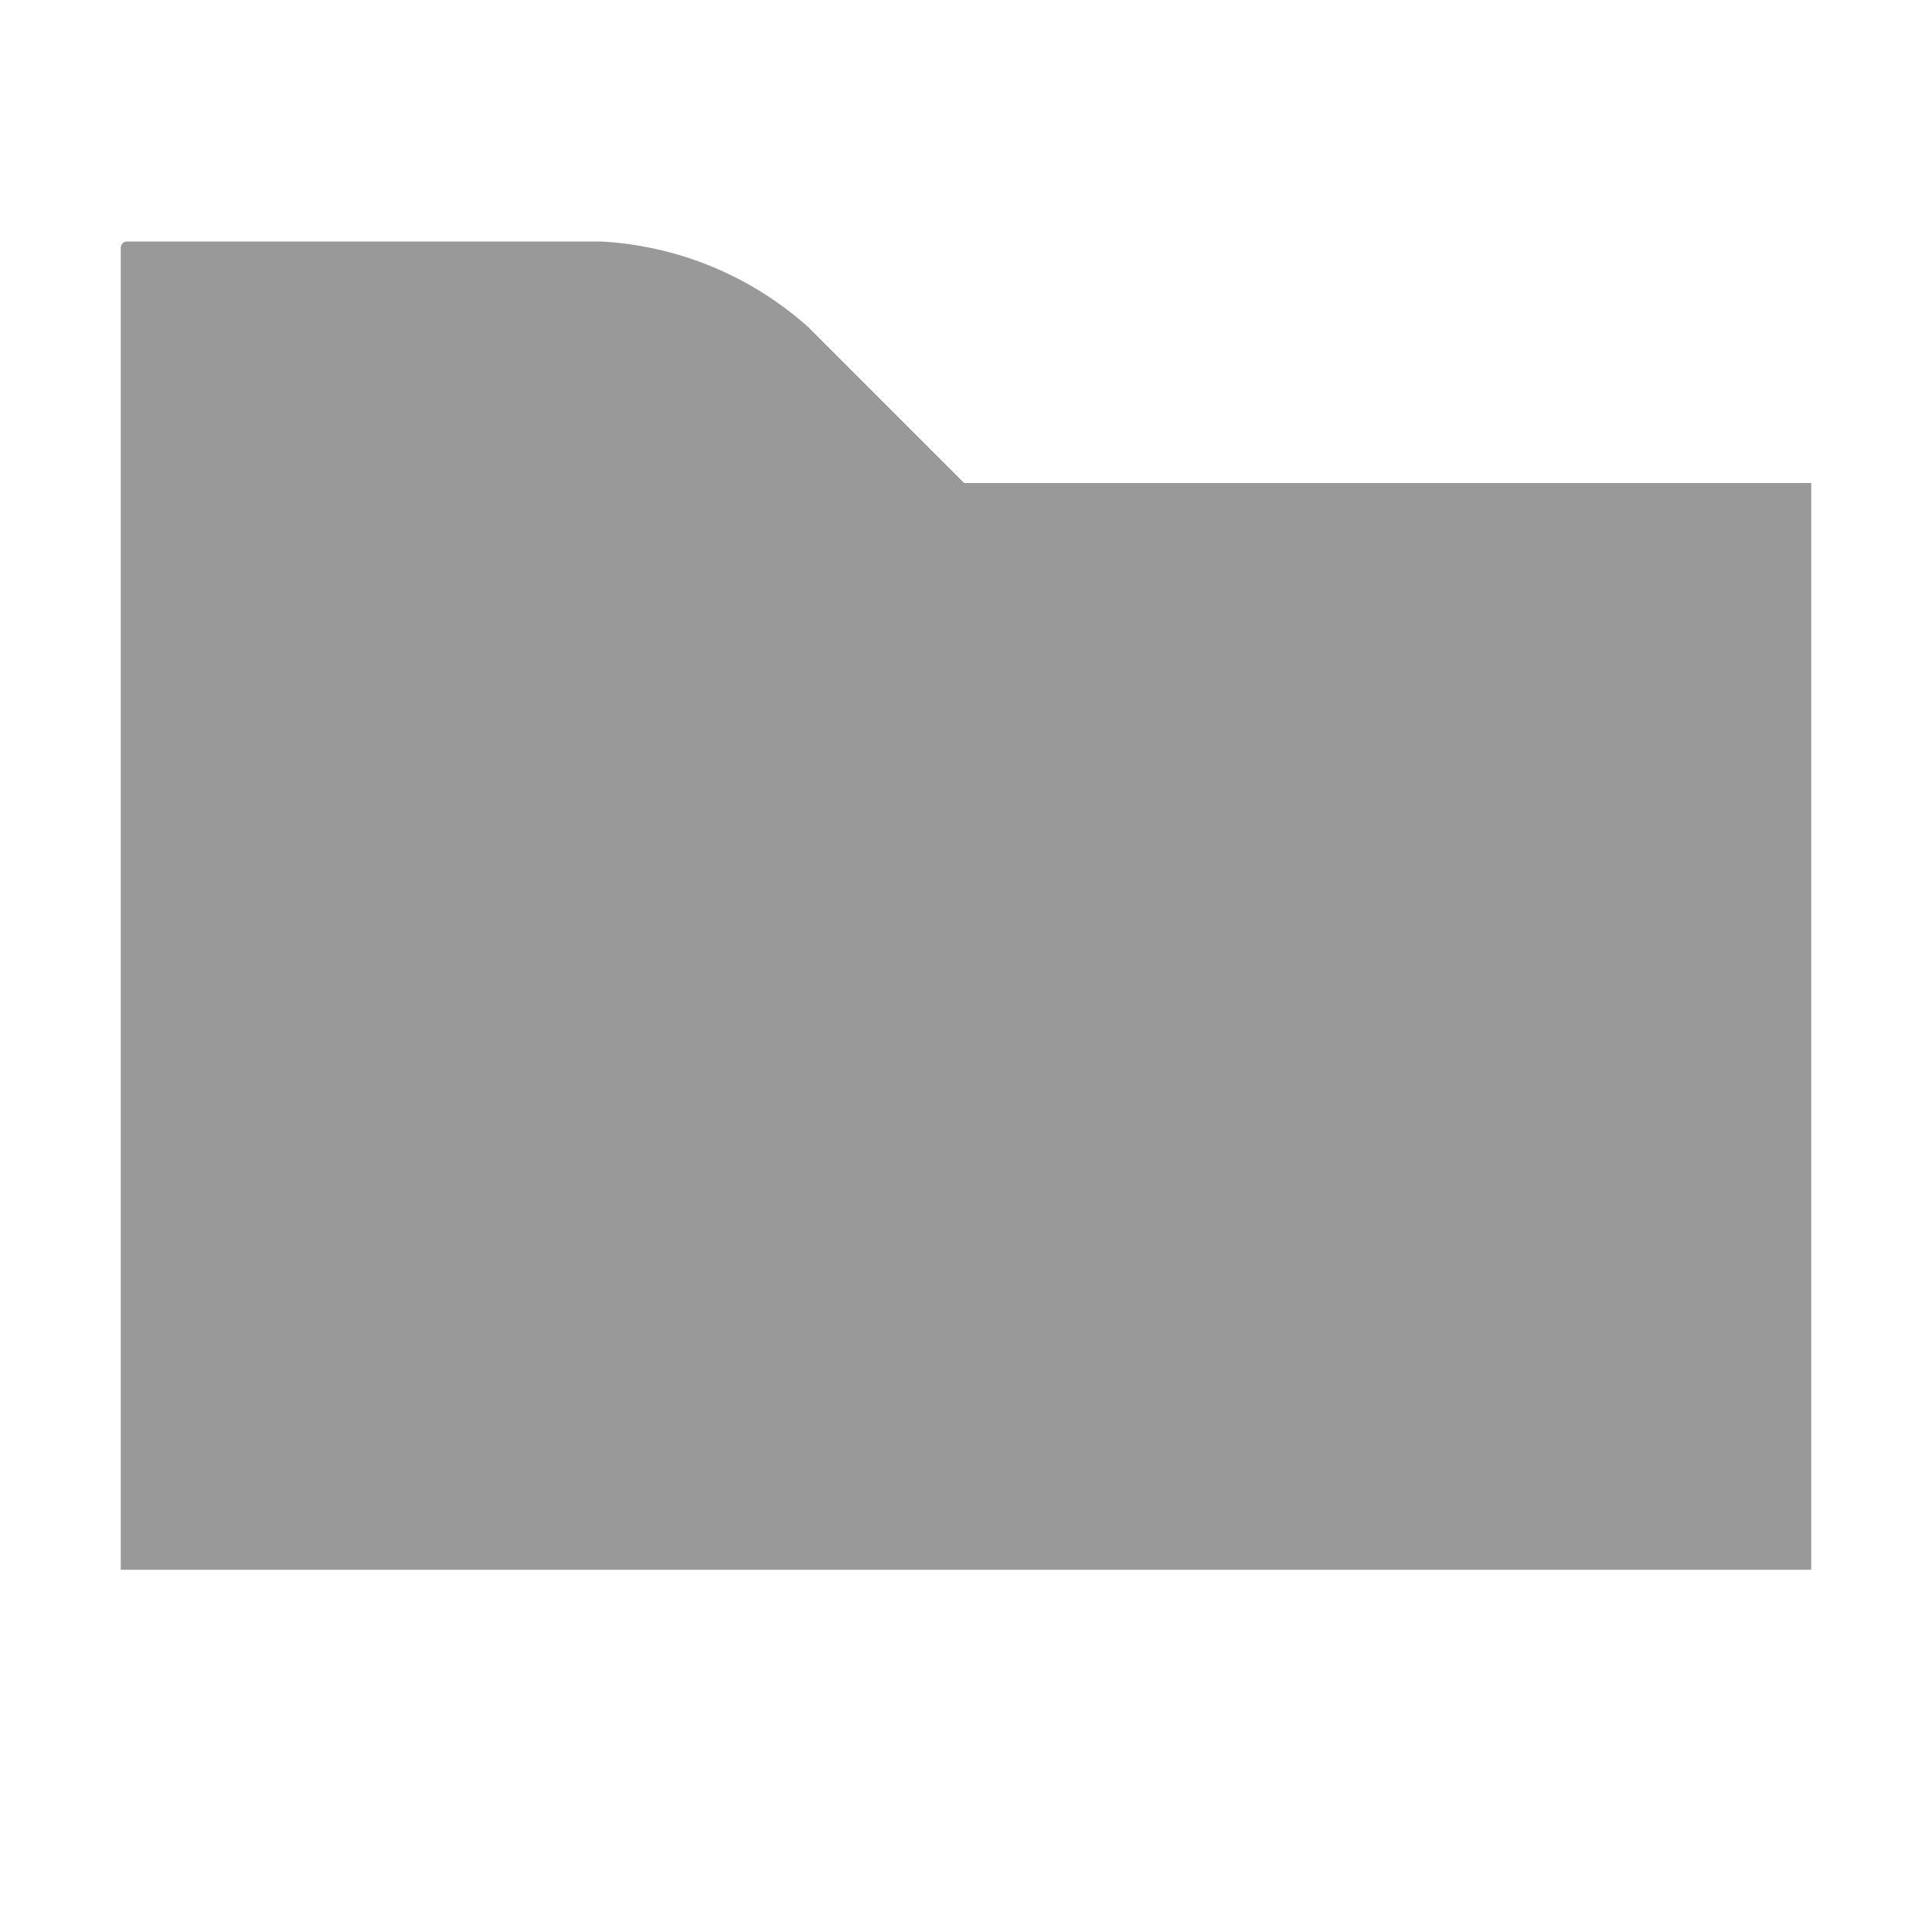
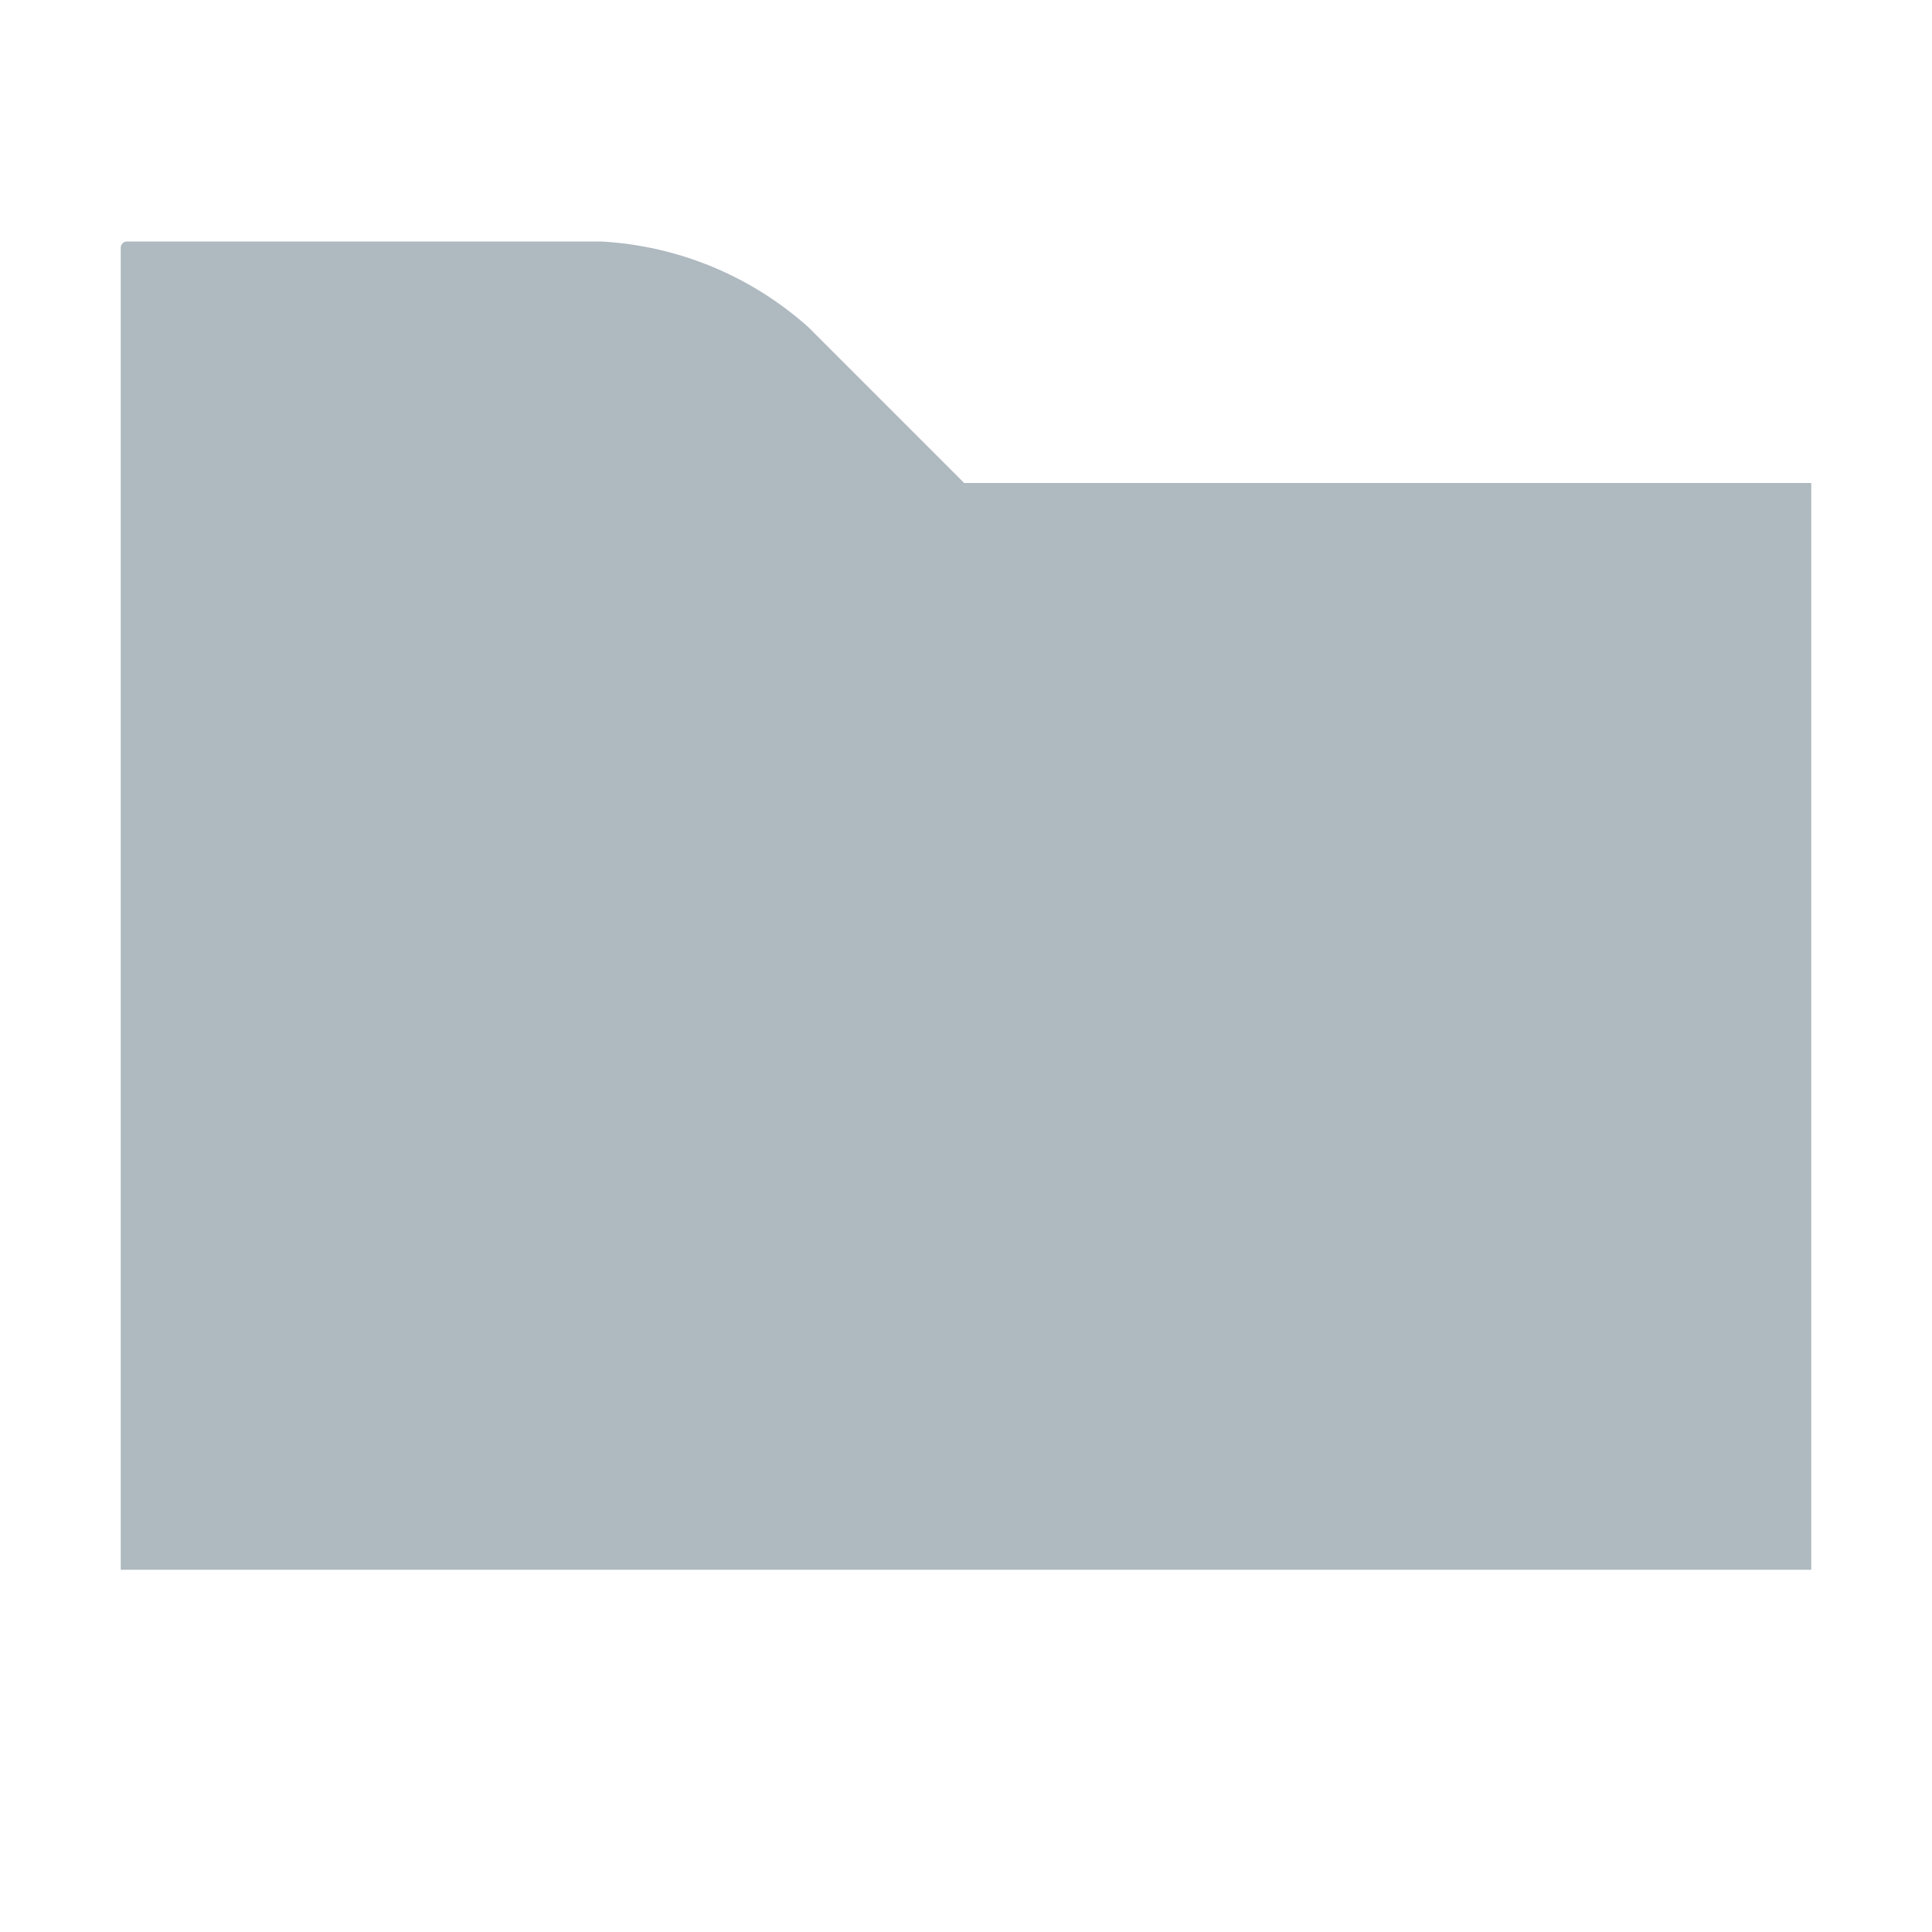
<svg xmlns="http://www.w3.org/2000/svg" width="16" height="16" viewBox="0 0 16 16">
-   <path fill="#6E6E6E" fill-opacity=".7" d="M1,13 L15,13 L15,4 L7.985,4 L6.696,2.711 C6.222,2.286 5.616,2.035 4.979,2 L1.051,2 C1.023,2 1,2.023 1,2.051 L1,13 Z" />
+   <path fill="#9AA7B0" fill-opacity=".8" d="M1,13 L15,13 L15,4 L7.985,4 L6.696,2.711 C6.222,2.286 5.616,2.035 4.979,2 L1.051,2 C1.023,2 1,2.023 1,2.051 L1,13 Z" />
</svg>
